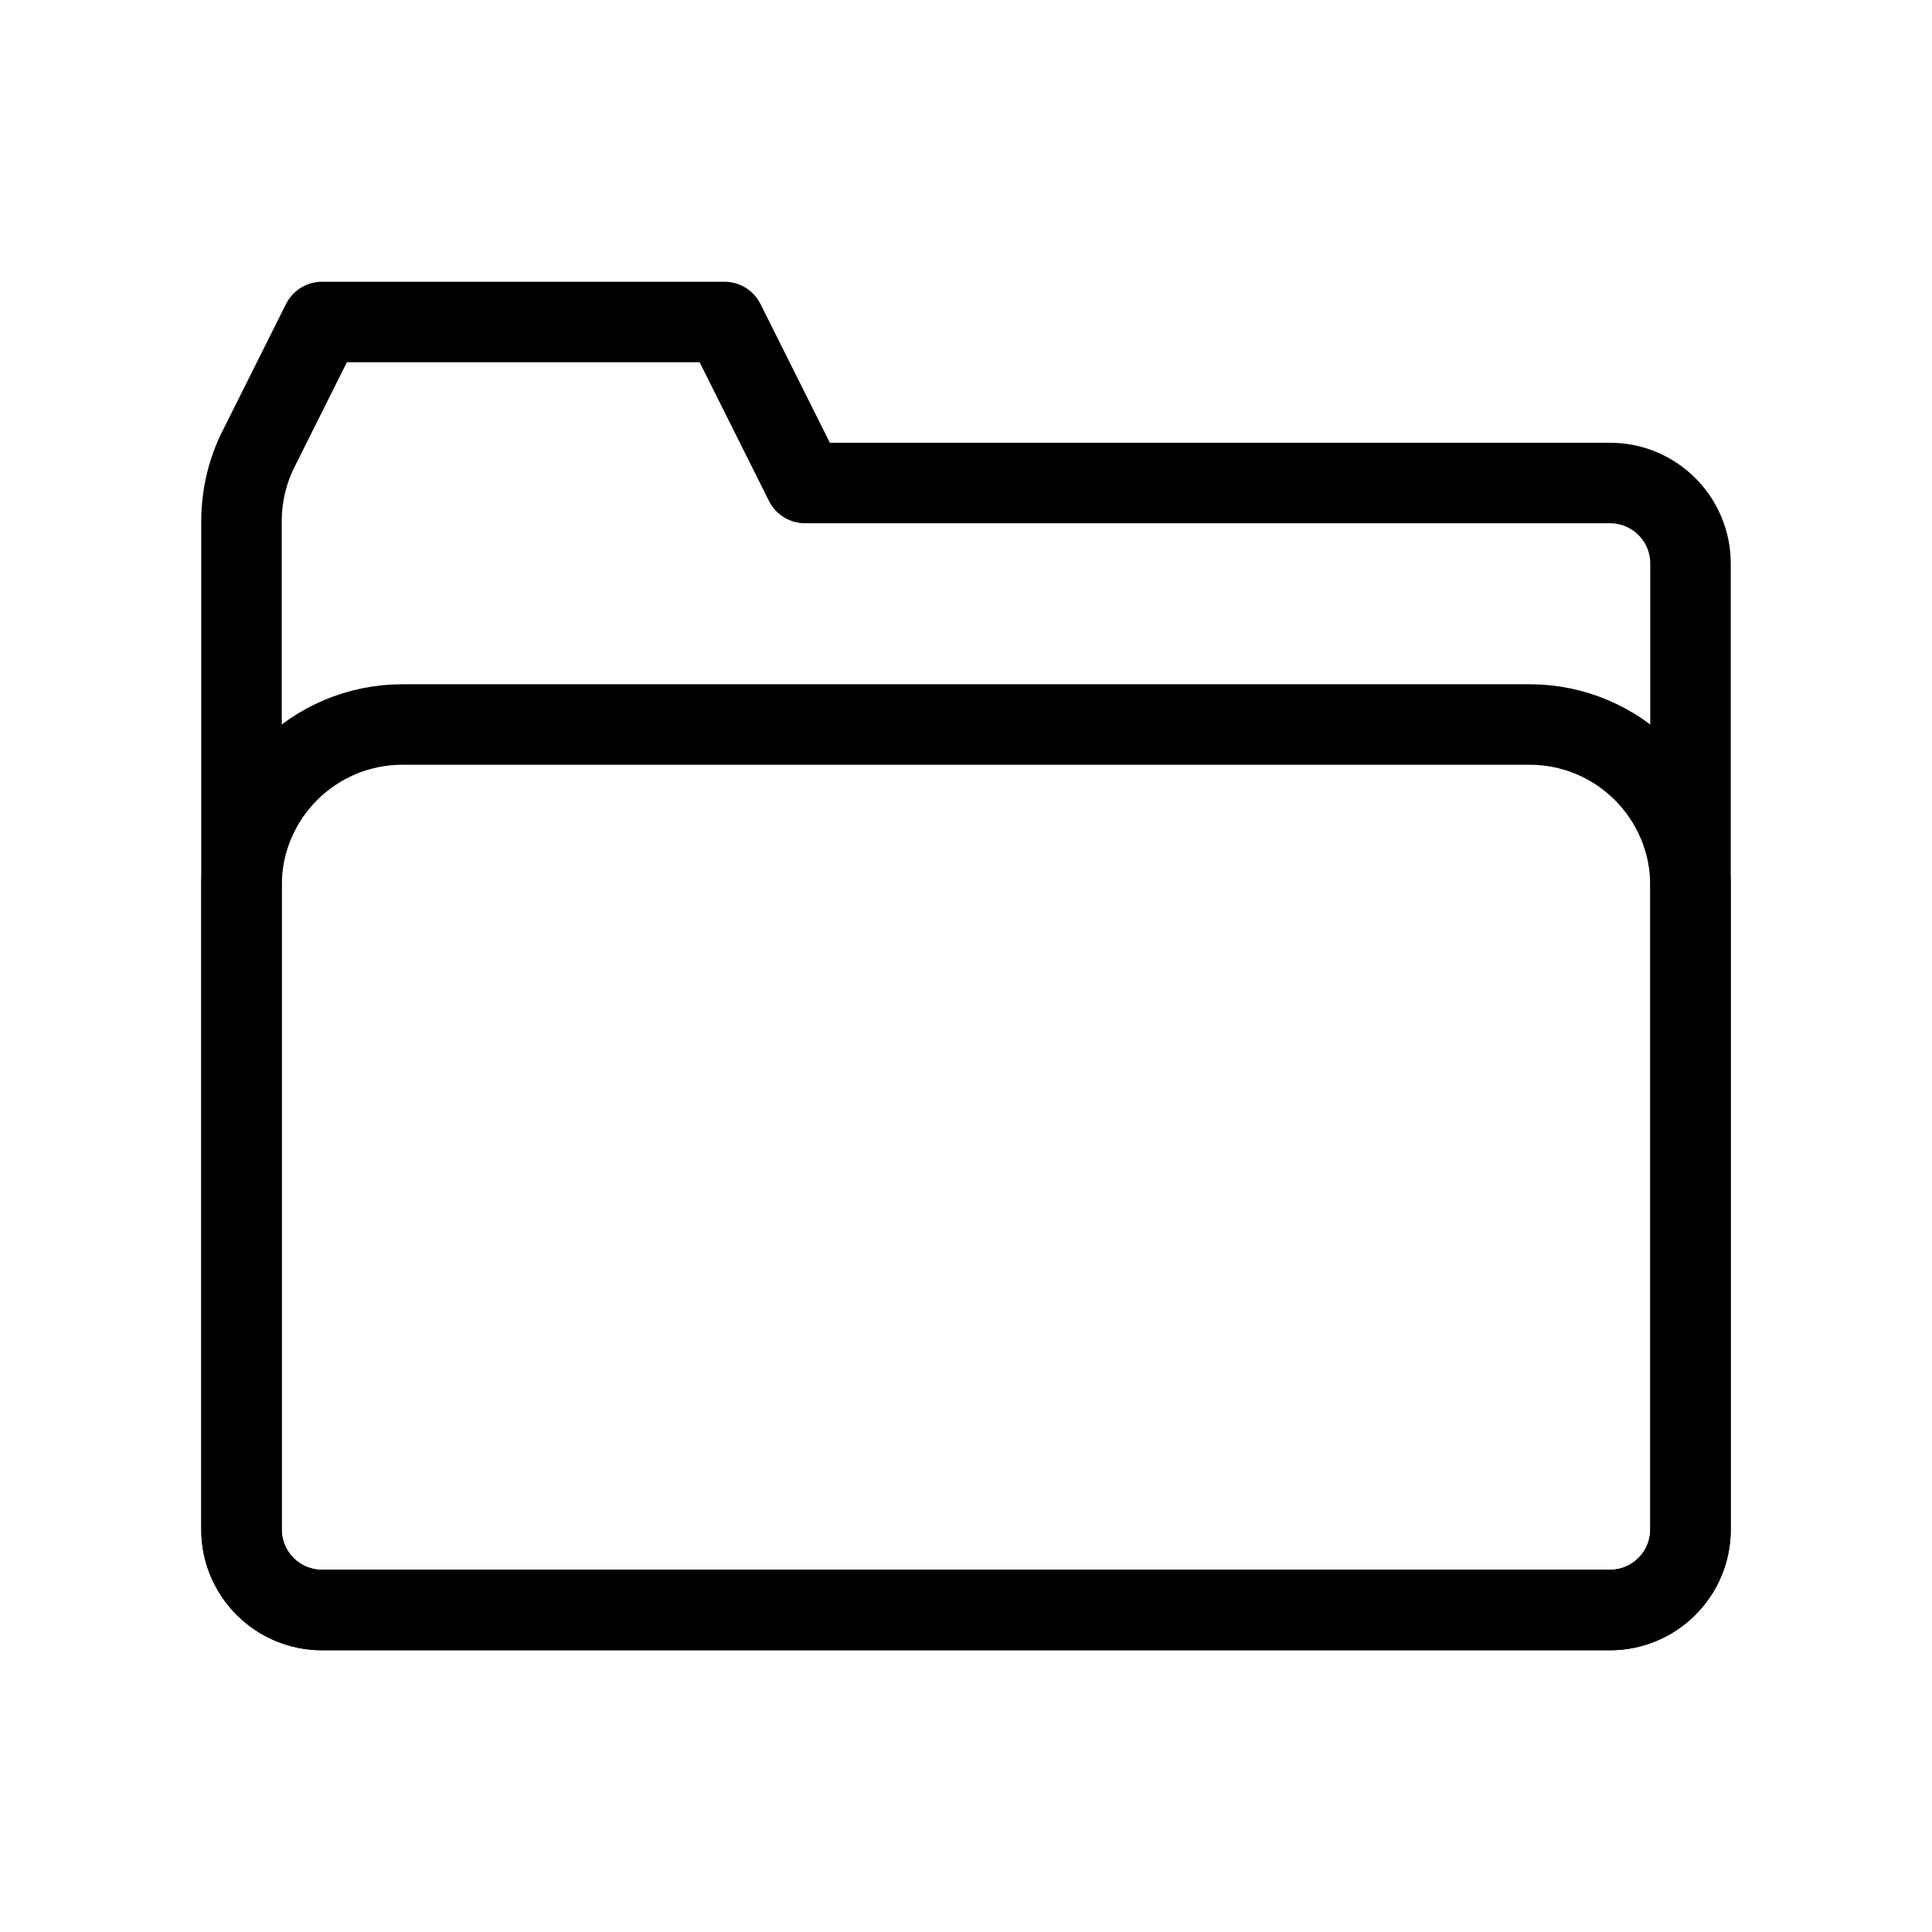
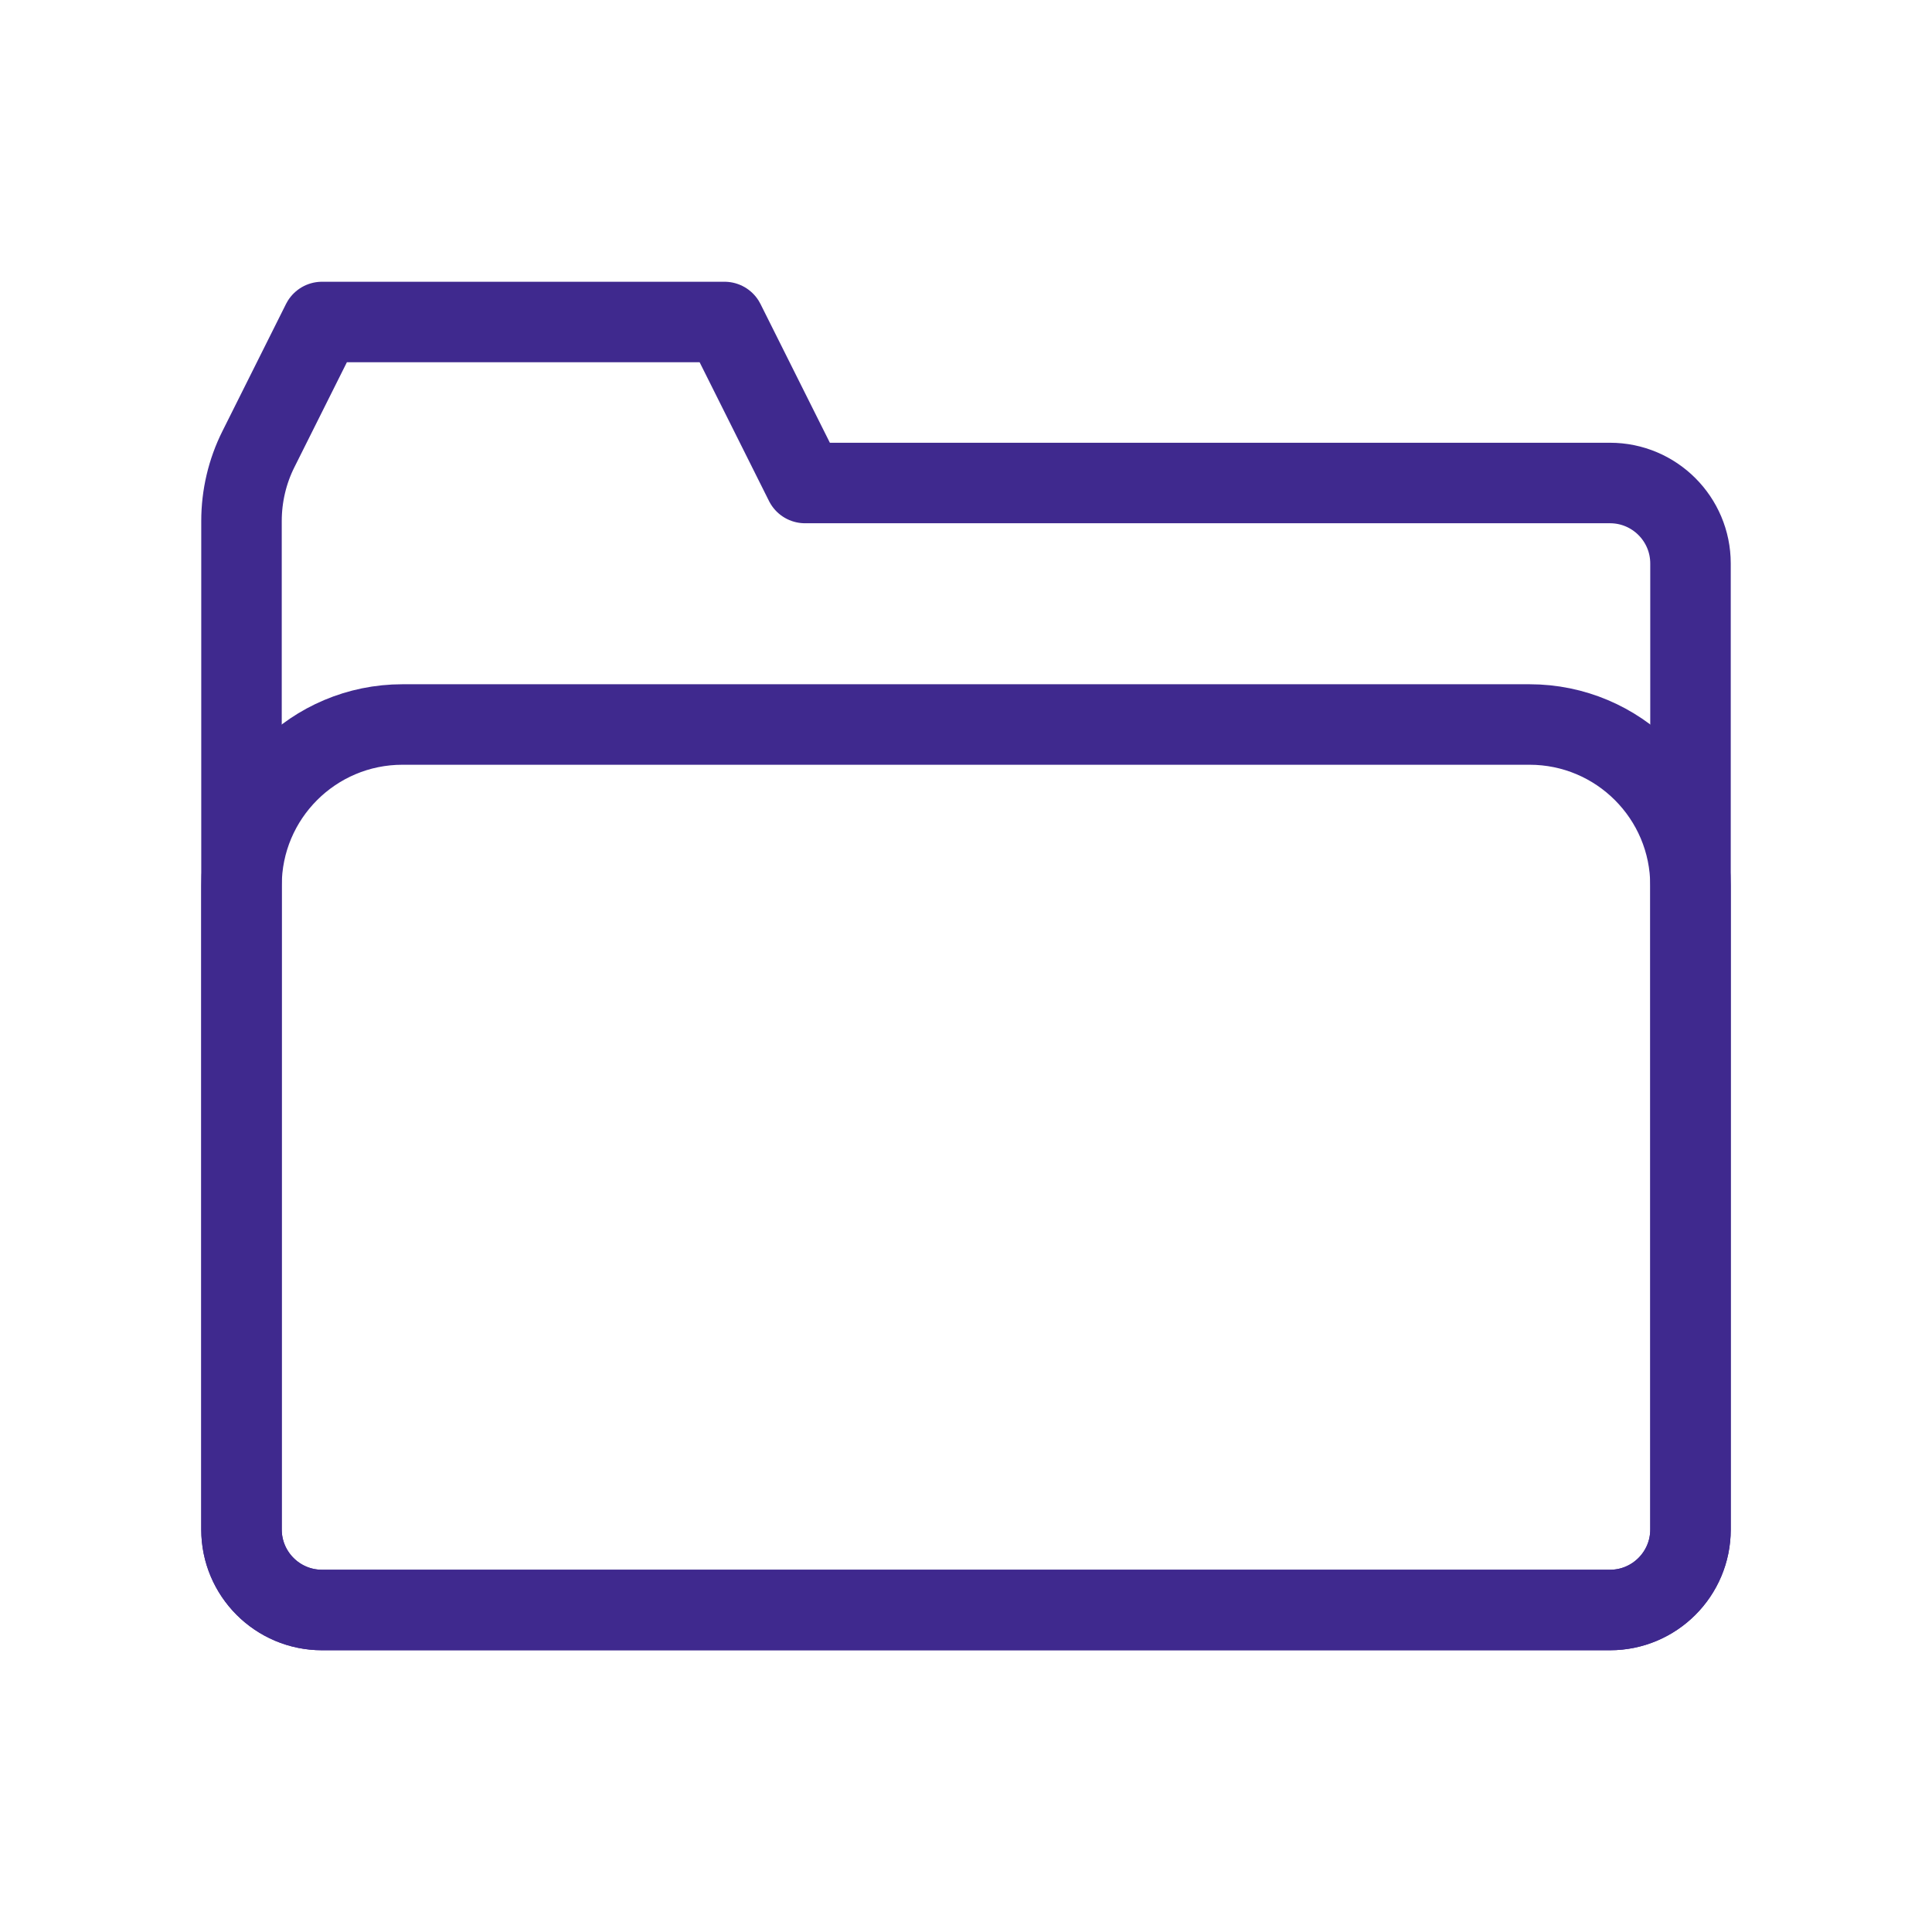
<svg xmlns="http://www.w3.org/2000/svg" width="800px" height="800px" viewBox="0 0 24 24" fill="none" version="1.1" id="svg11">
  <defs id="defs15" />
  <g id="SVGRepo_bgCarrier" stroke-width="0" />
  <g id="SVGRepo_tracerCarrier" stroke-linecap="round" stroke-linejoin="round" />
  <g id="SVGRepo_iconCarrier">
-     <path d="M3 6.472C3 6.162 3.072 5.855 3.211 5.578L4 4H9L10 6H20C20.552 6 21 6.448 21 7V9V19C21 19.552 20.552 20 20 20H4C3.448 20 3 19.552 3 19V9V6.472Z" stroke="#000000" stroke-linecap="round" stroke-linejoin="round" id="path6" />
-     <path d="M4 20H20C20.552 20 21 19.552 21 19V11C21 9.895 20.105 9 19 9H5C3.895 9 3 9.895 3 11V19C3 19.552 3.448 20 4 20Z" stroke="#000000" stroke-linecap="round" stroke-linejoin="round" id="path8" />
+     <path d="M3 6.472C3 6.162 3.072 5.855 3.211 5.578L4 4H9L10 6H20C20.552 6 21 6.448 21 7V9V19C21 19.552 20.552 20 20 20H4C3.448 20 3 19.552 3 19V9V6.472Z" stroke="#3F298E" stroke-linecap="round" stroke-linejoin="round" id="path6" />
+     <path d="M4 20H20C20.552 20 21 19.552 21 19V11C21 9.895 20.105 9 19 9H5C3.895 9 3 9.895 3 11V19C3 19.552 3.448 20 4 20Z" stroke="#3F298E" stroke-linecap="round" stroke-linejoin="round" id="path8" />
  </g>
</svg>
